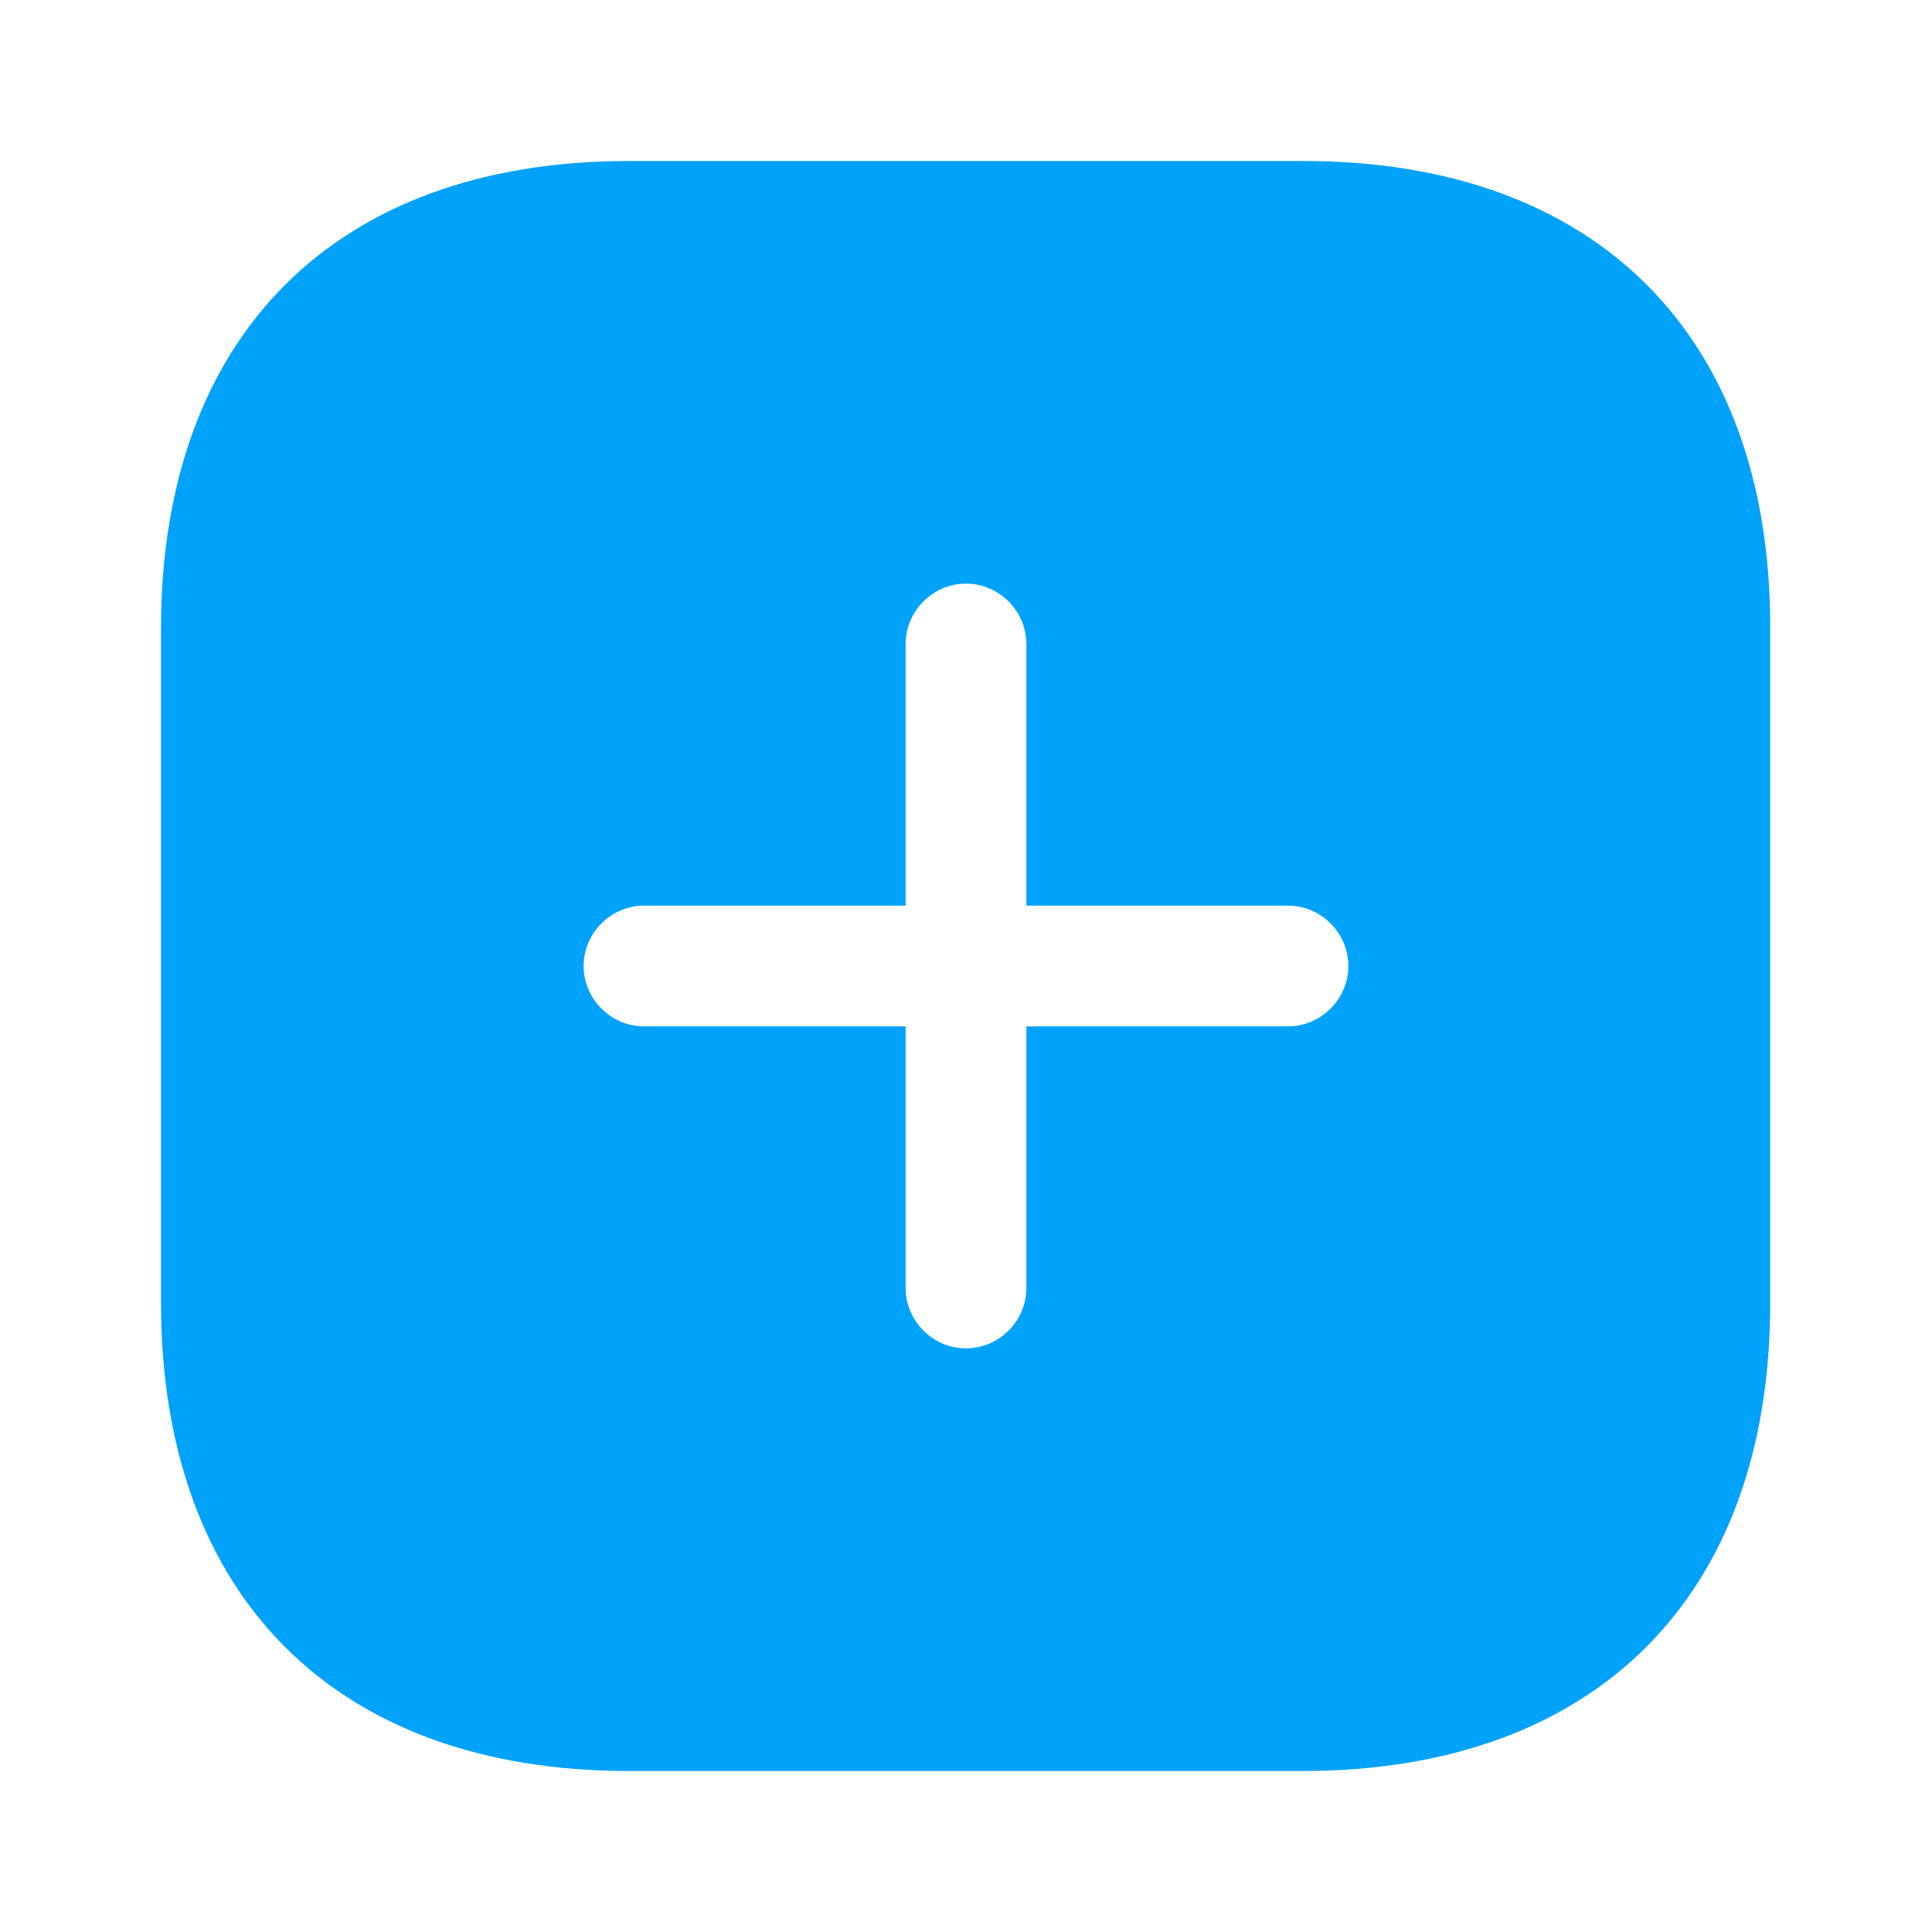
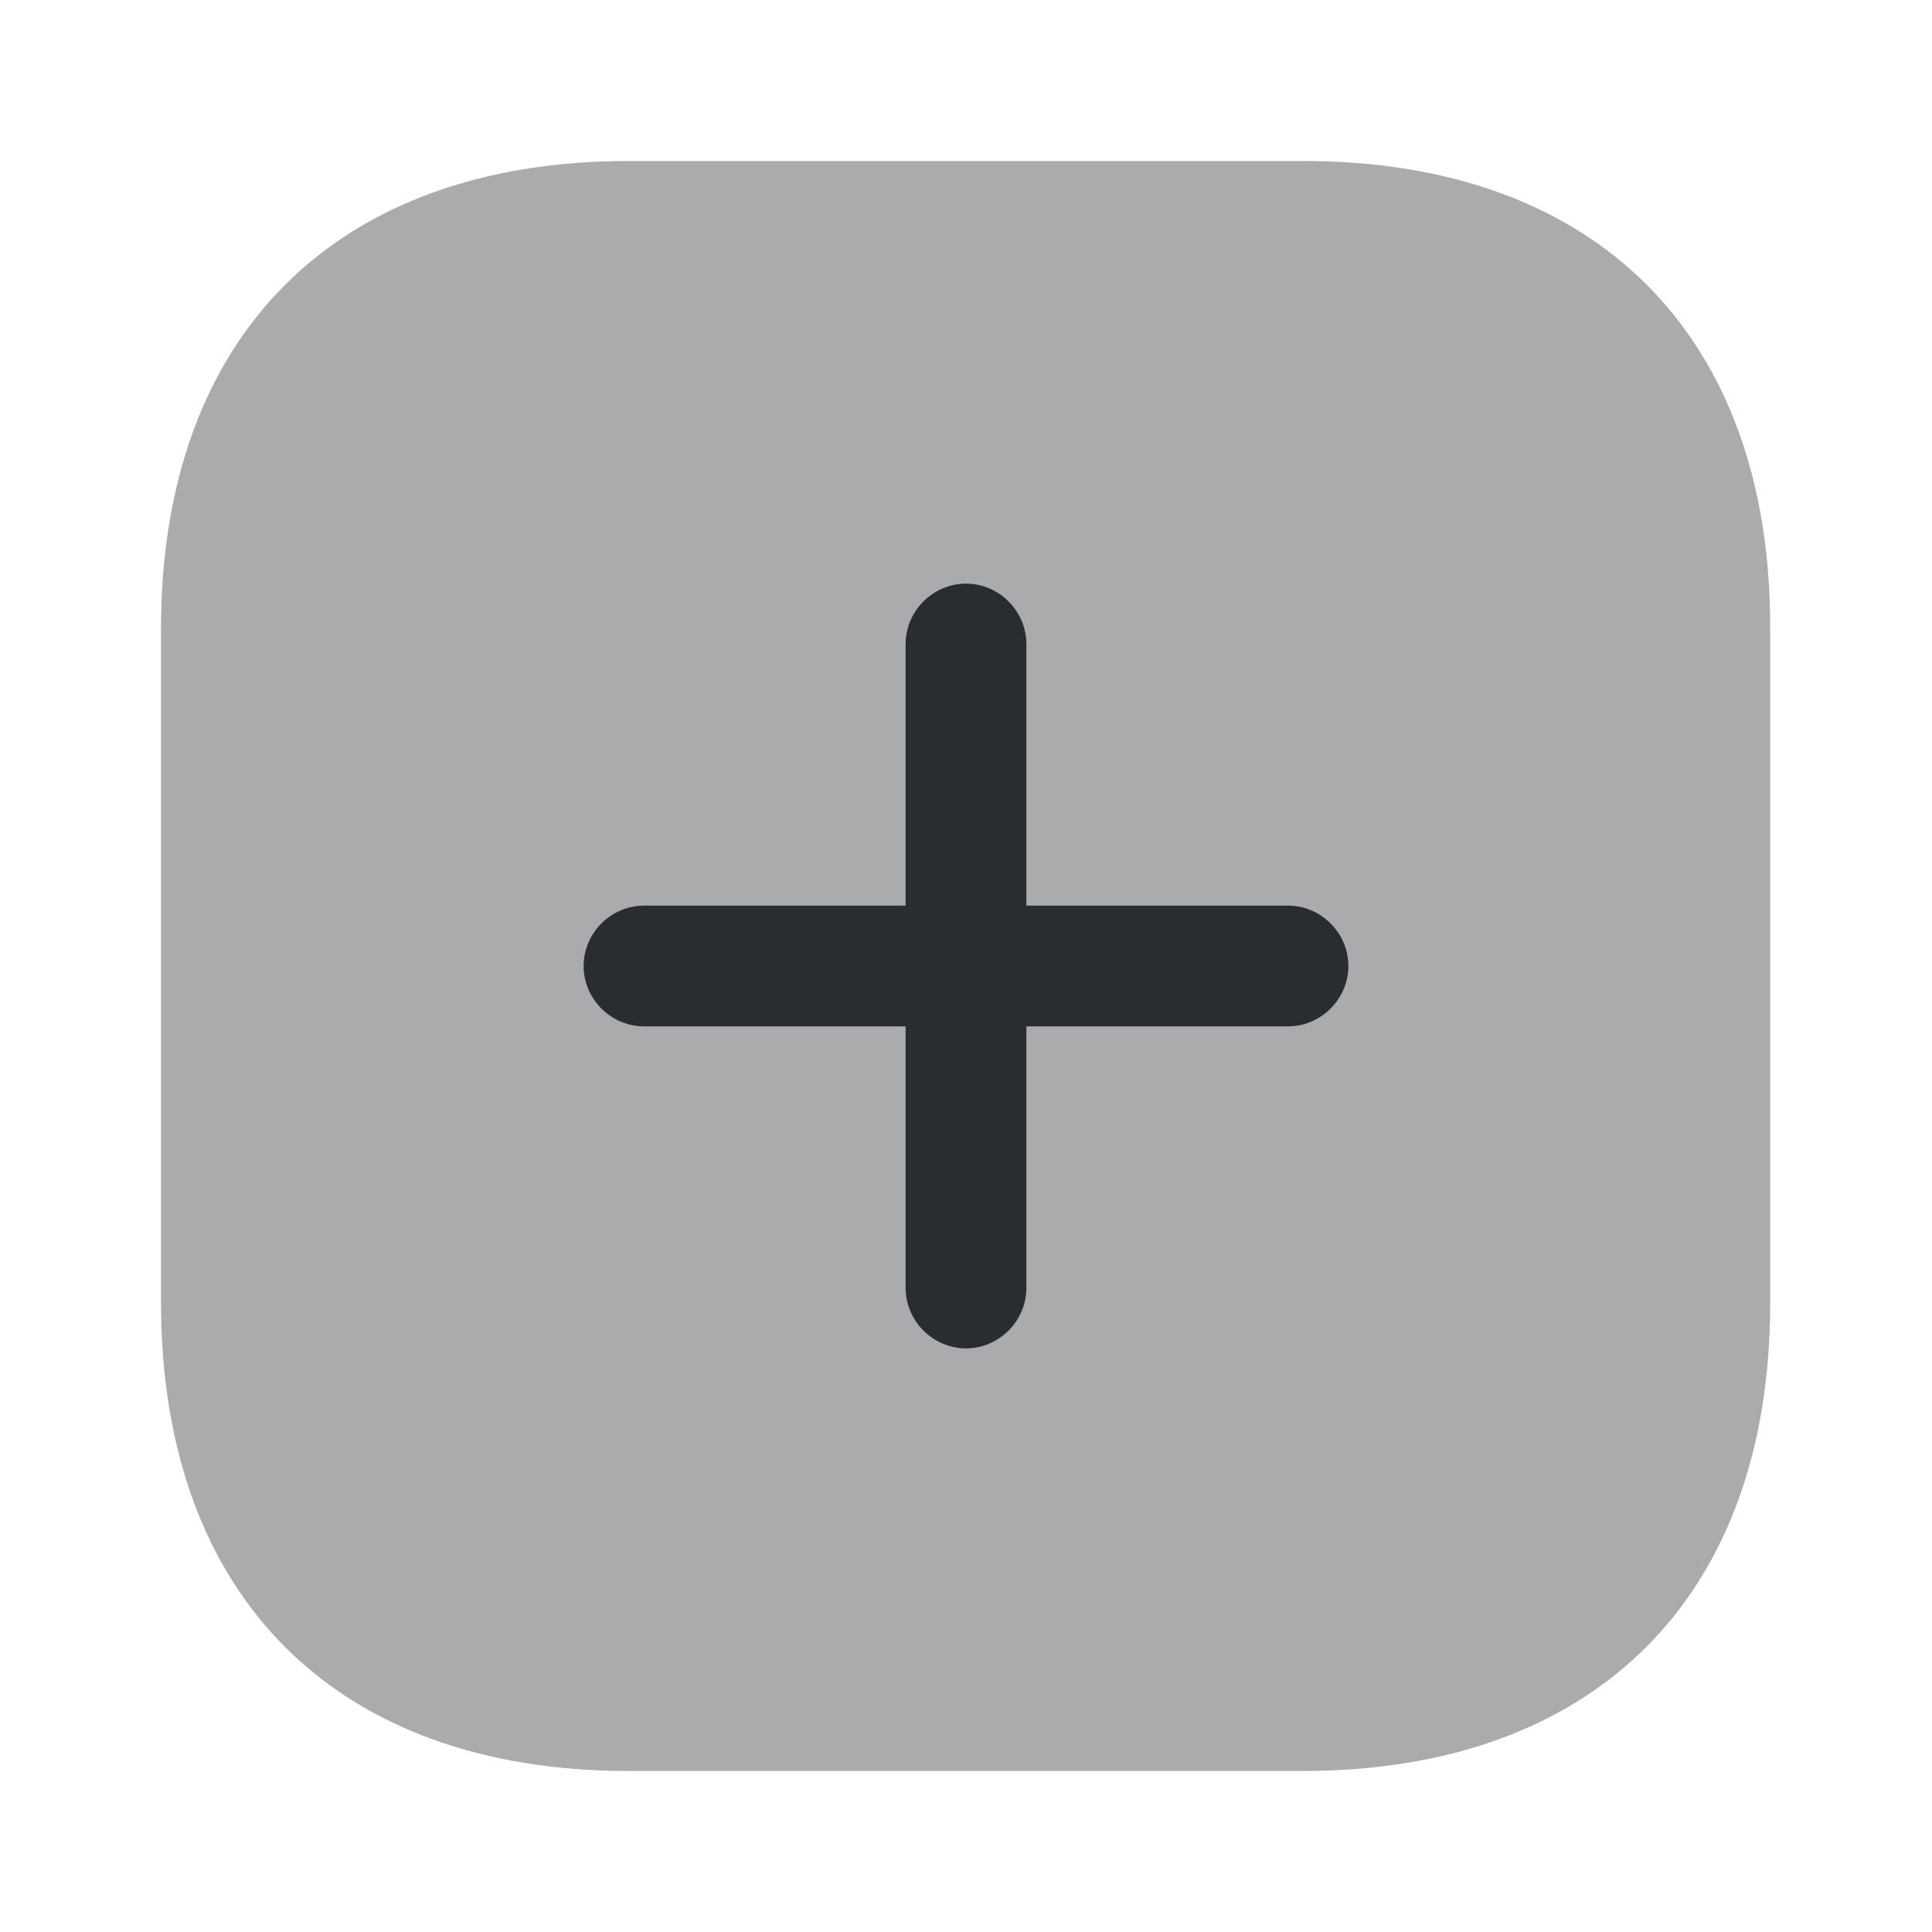
<svg xmlns="http://www.w3.org/2000/svg" width="800px" height="800px" viewBox="0 0 24 24" fill="none">
-   <path d="M16.19 2H7.81C4.17 2 2 4.17 2 7.81V16.18C2 19.83 4.17 22 7.81 22H16.18C19.82 22 21.99 19.83 21.99 16.19V7.81C22 4.17 19.83 2 16.19 2ZM16 12.75H12.75V16C12.75 16.41 12.41 16.75 12 16.75C11.59 16.75 11.25 16.41 11.25 16V12.75H8C7.59 12.75 7.25 12.41 7.25 12C7.25 11.59 7.59 11.25 8 11.25H11.25V8C11.25 7.59 11.59 7.25 12 7.25C12.41 7.25 12.75 7.59 12.75 8V11.25H16C16.41 11.25 16.75 11.59 16.75 12C16.75 12.41 16.41 12.75 16 12.75Z" fill="rgb(0, 162, 250)" />
+   <path opacity="0.4" d="M16.19 2H7.81C4.17 2 2 4.17 2 7.81V16.18C2 19.83 4.17 22 7.81 22H16.18C19.82 22 21.99 19.83 21.99 16.19V7.81C22 4.17 19.83 2 16.19 2Z" fill="#292D32" />
+   <path d="M16 11.25H12.75V8C12.75 7.59 12.41 7.25 12 7.25C11.59 7.25 11.25 7.59 11.25 8V11.25H8C7.59 11.25 7.25 11.59 7.25 12C7.25 12.41 7.59 12.75 8 12.75H11.25V16C11.25 16.41 11.59 16.75 12 16.75C12.41 16.75 12.75 16.41 12.75 16V12.75H16C16.41 12.75 16.75 12.41 16.75 12C16.75 11.59 16.41 11.25 16 11.25Z" fill="#292D32" />
</svg>
